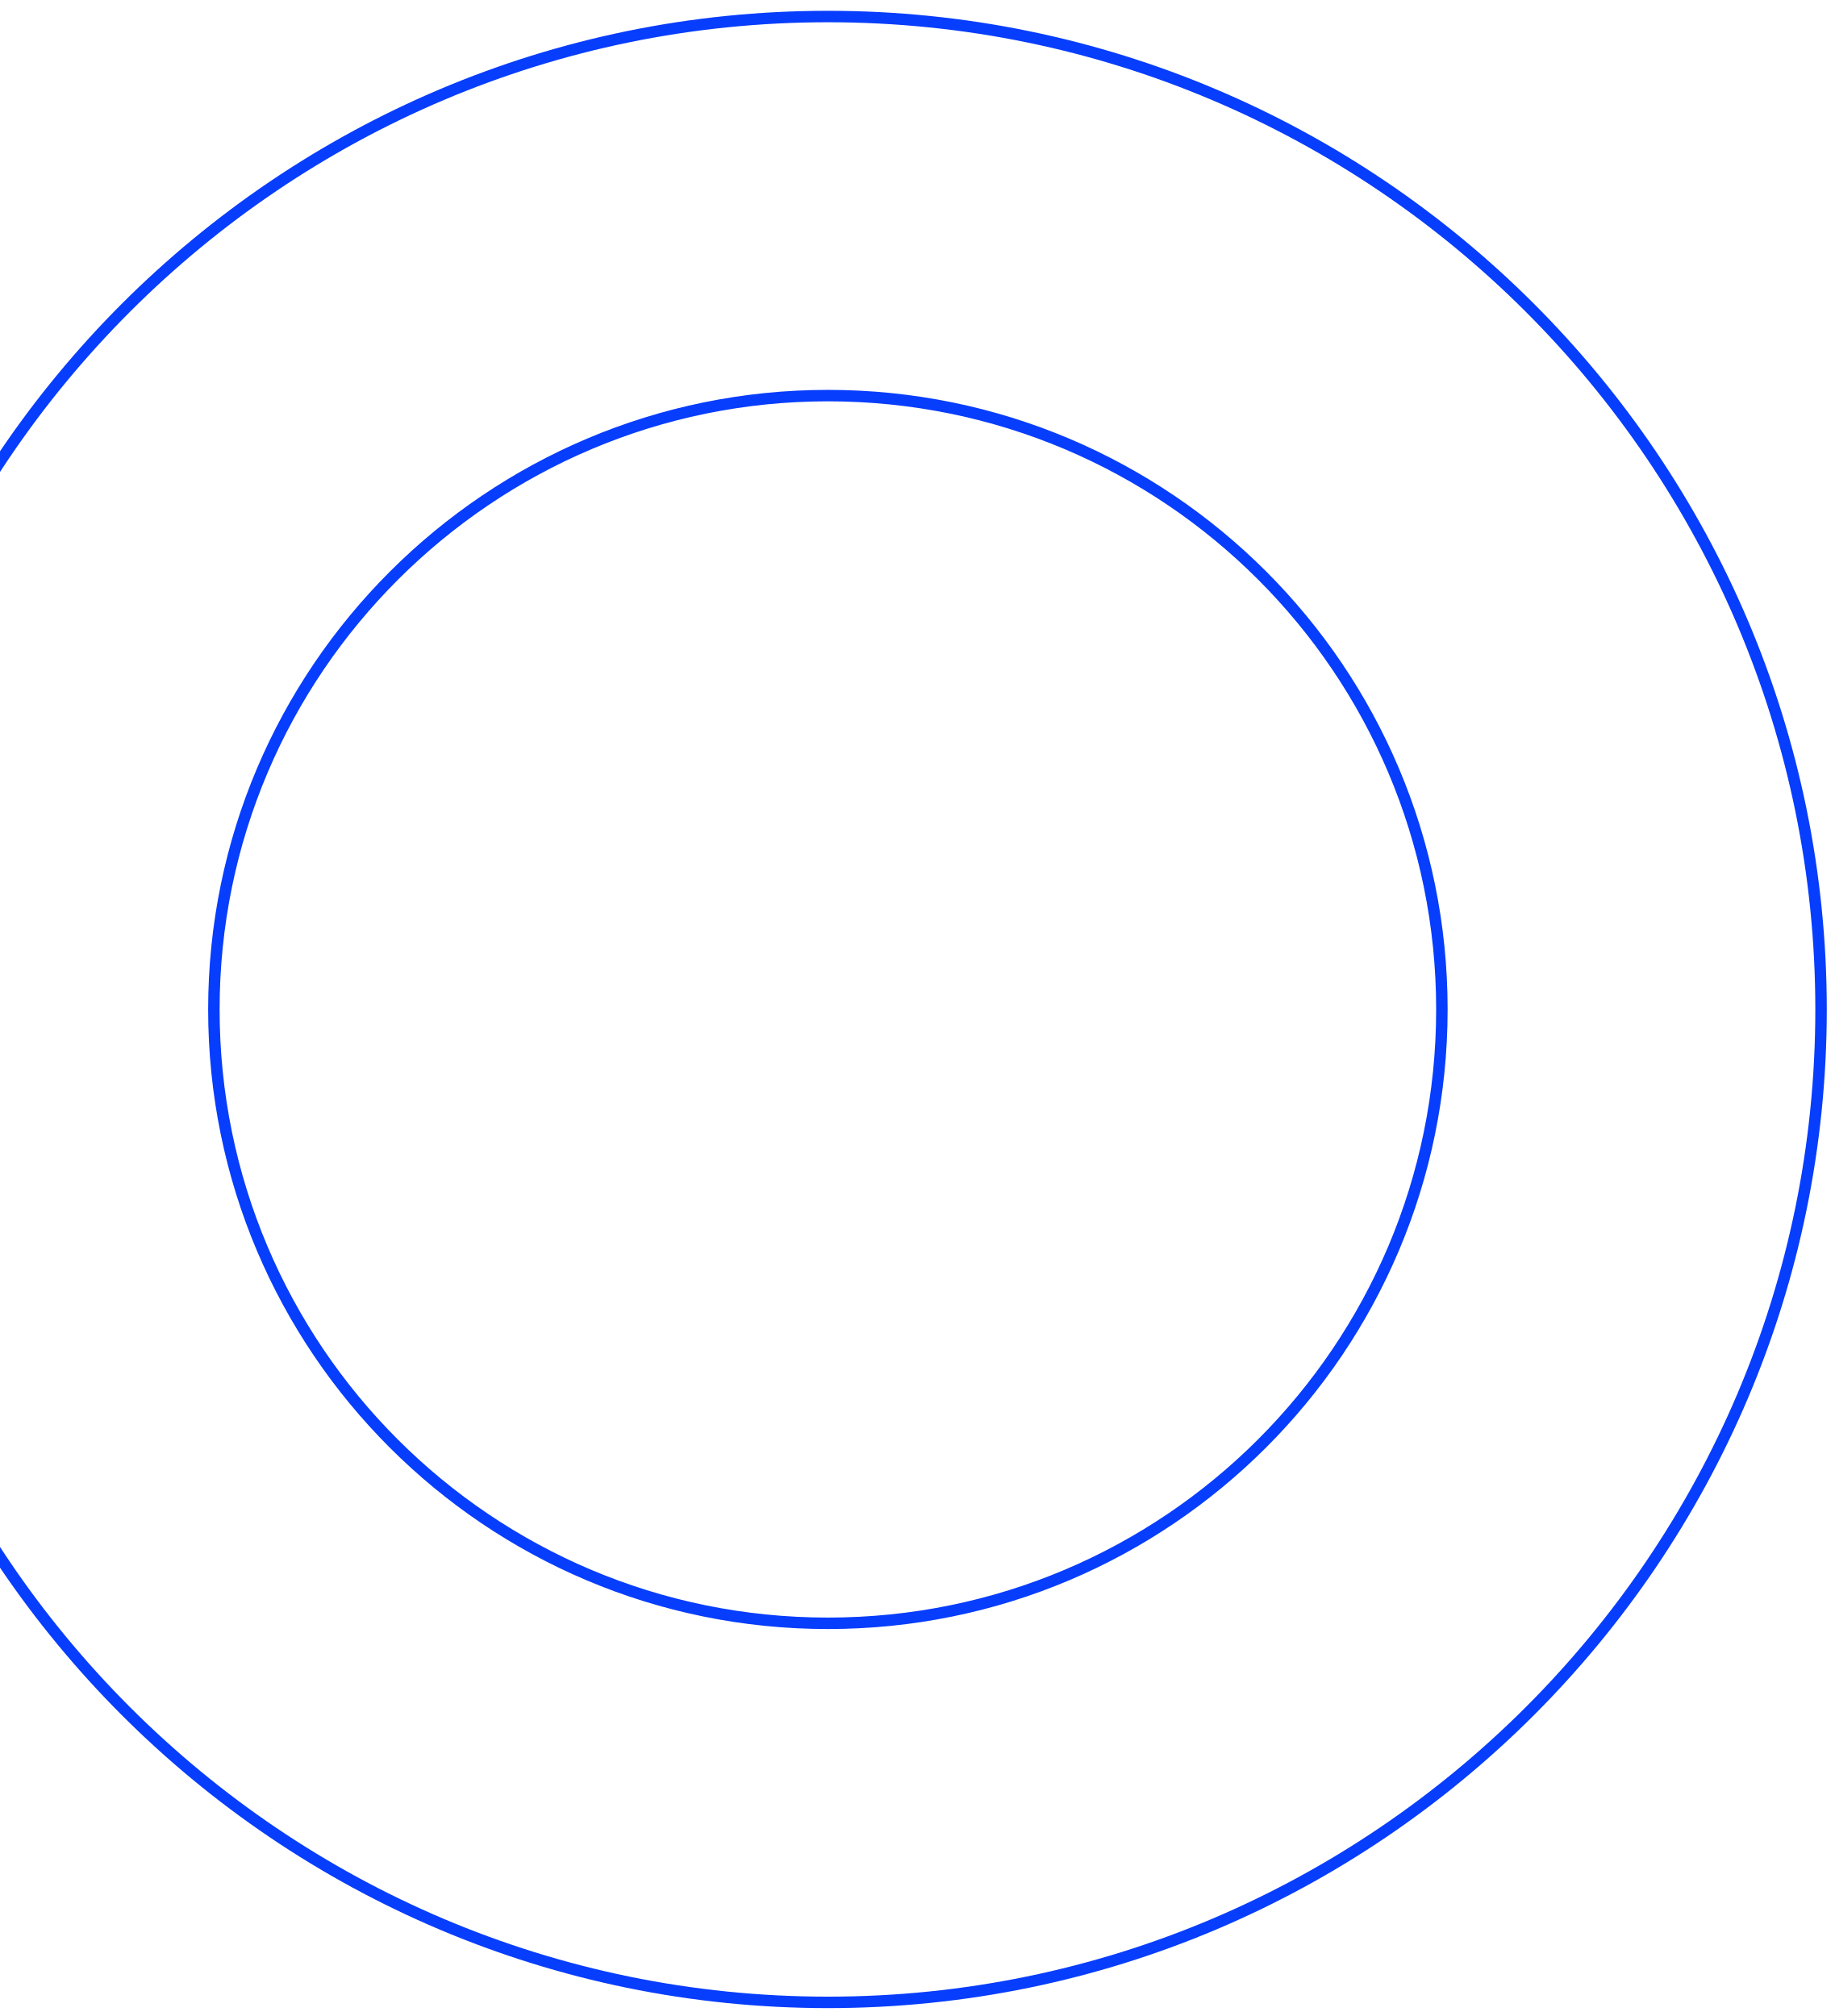
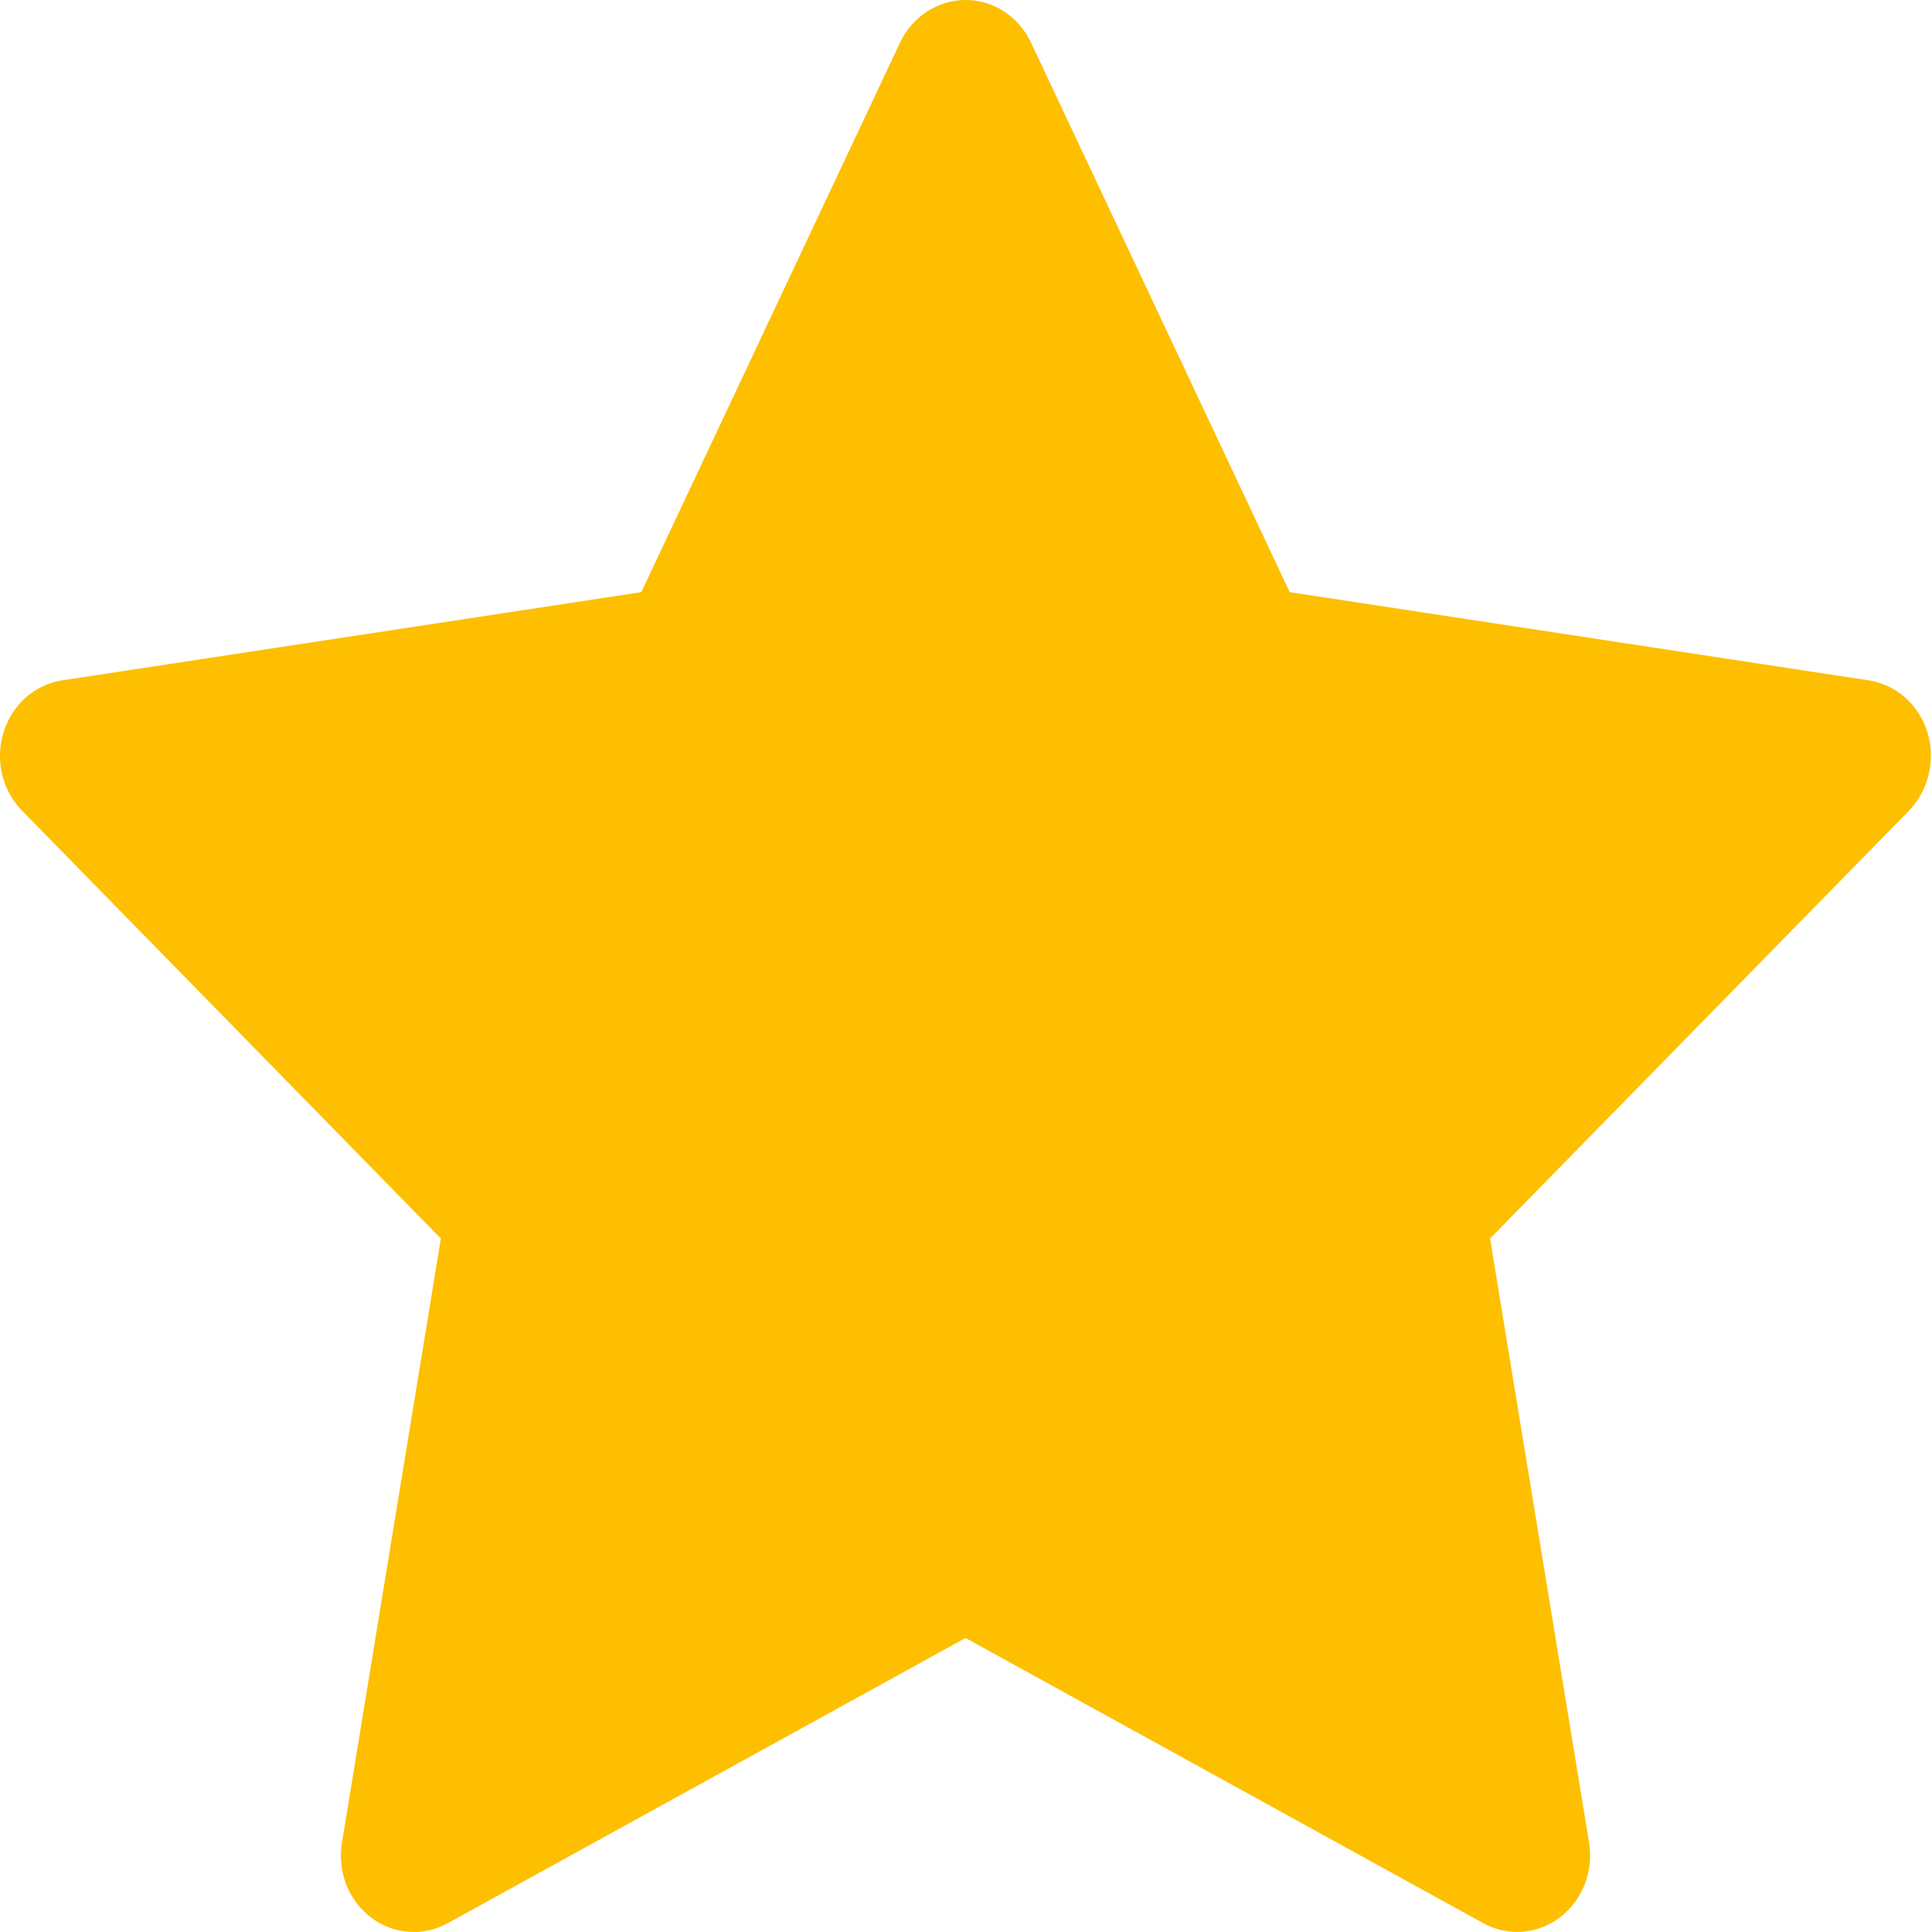
- <svg xmlns="http://www.w3.org/2000/svg" width="111" height="122" viewBox="0 0 111 122" fill="none">
-   <path d="M50.088 121.176C16.96 121.176 -10 94.216 -10 61.088C-10 27.96 16.96 1 50.088 1C83.216 1 110.176 27.96 110.176 61.088C110.176 94.216 83.216 121.176 50.088 121.176ZM50.088 23.94C29.643 23.94 12.94 40.574 12.94 61.088C12.94 81.602 29.573 98.236 50.088 98.236C70.602 98.236 87.236 81.602 87.236 61.088C87.236 40.574 70.602 23.94 50.088 23.94Z" stroke="#073DFD" stroke-width="0.693" stroke-miterlimit="10" />
+ <svg xmlns="http://www.w3.org/2000/svg" width="16" height="16" viewBox="0 0 16 16" fill="none">
+   <path d="M15.474 5.634L10.681 4.904L8.538 0.352C8.479 0.228 8.383 0.127 8.264 0.065C7.965 -0.089 7.603 0.04 7.454 0.352L5.311 4.904L0.517 5.634C0.385 5.654 0.264 5.719 0.171 5.818C0.06 5.938 -0.002 6.101 5.31422e-05 6.269C0.002 6.437 0.068 6.597 0.183 6.714L3.651 10.257L2.832 15.26C2.813 15.377 2.825 15.496 2.867 15.606C2.91 15.715 2.98 15.81 3.072 15.879C3.163 15.949 3.271 15.99 3.383 15.998C3.496 16.007 3.608 15.982 3.708 15.927L7.996 13.565L12.284 15.927C12.401 15.992 12.537 16.014 12.667 15.99C12.995 15.931 13.216 15.604 13.16 15.26L12.34 10.257L15.809 6.714C15.903 6.617 15.965 6.491 15.984 6.352C16.035 6.006 15.805 5.685 15.474 5.634V5.634Z" fill="#FDBF00" />
</svg>
